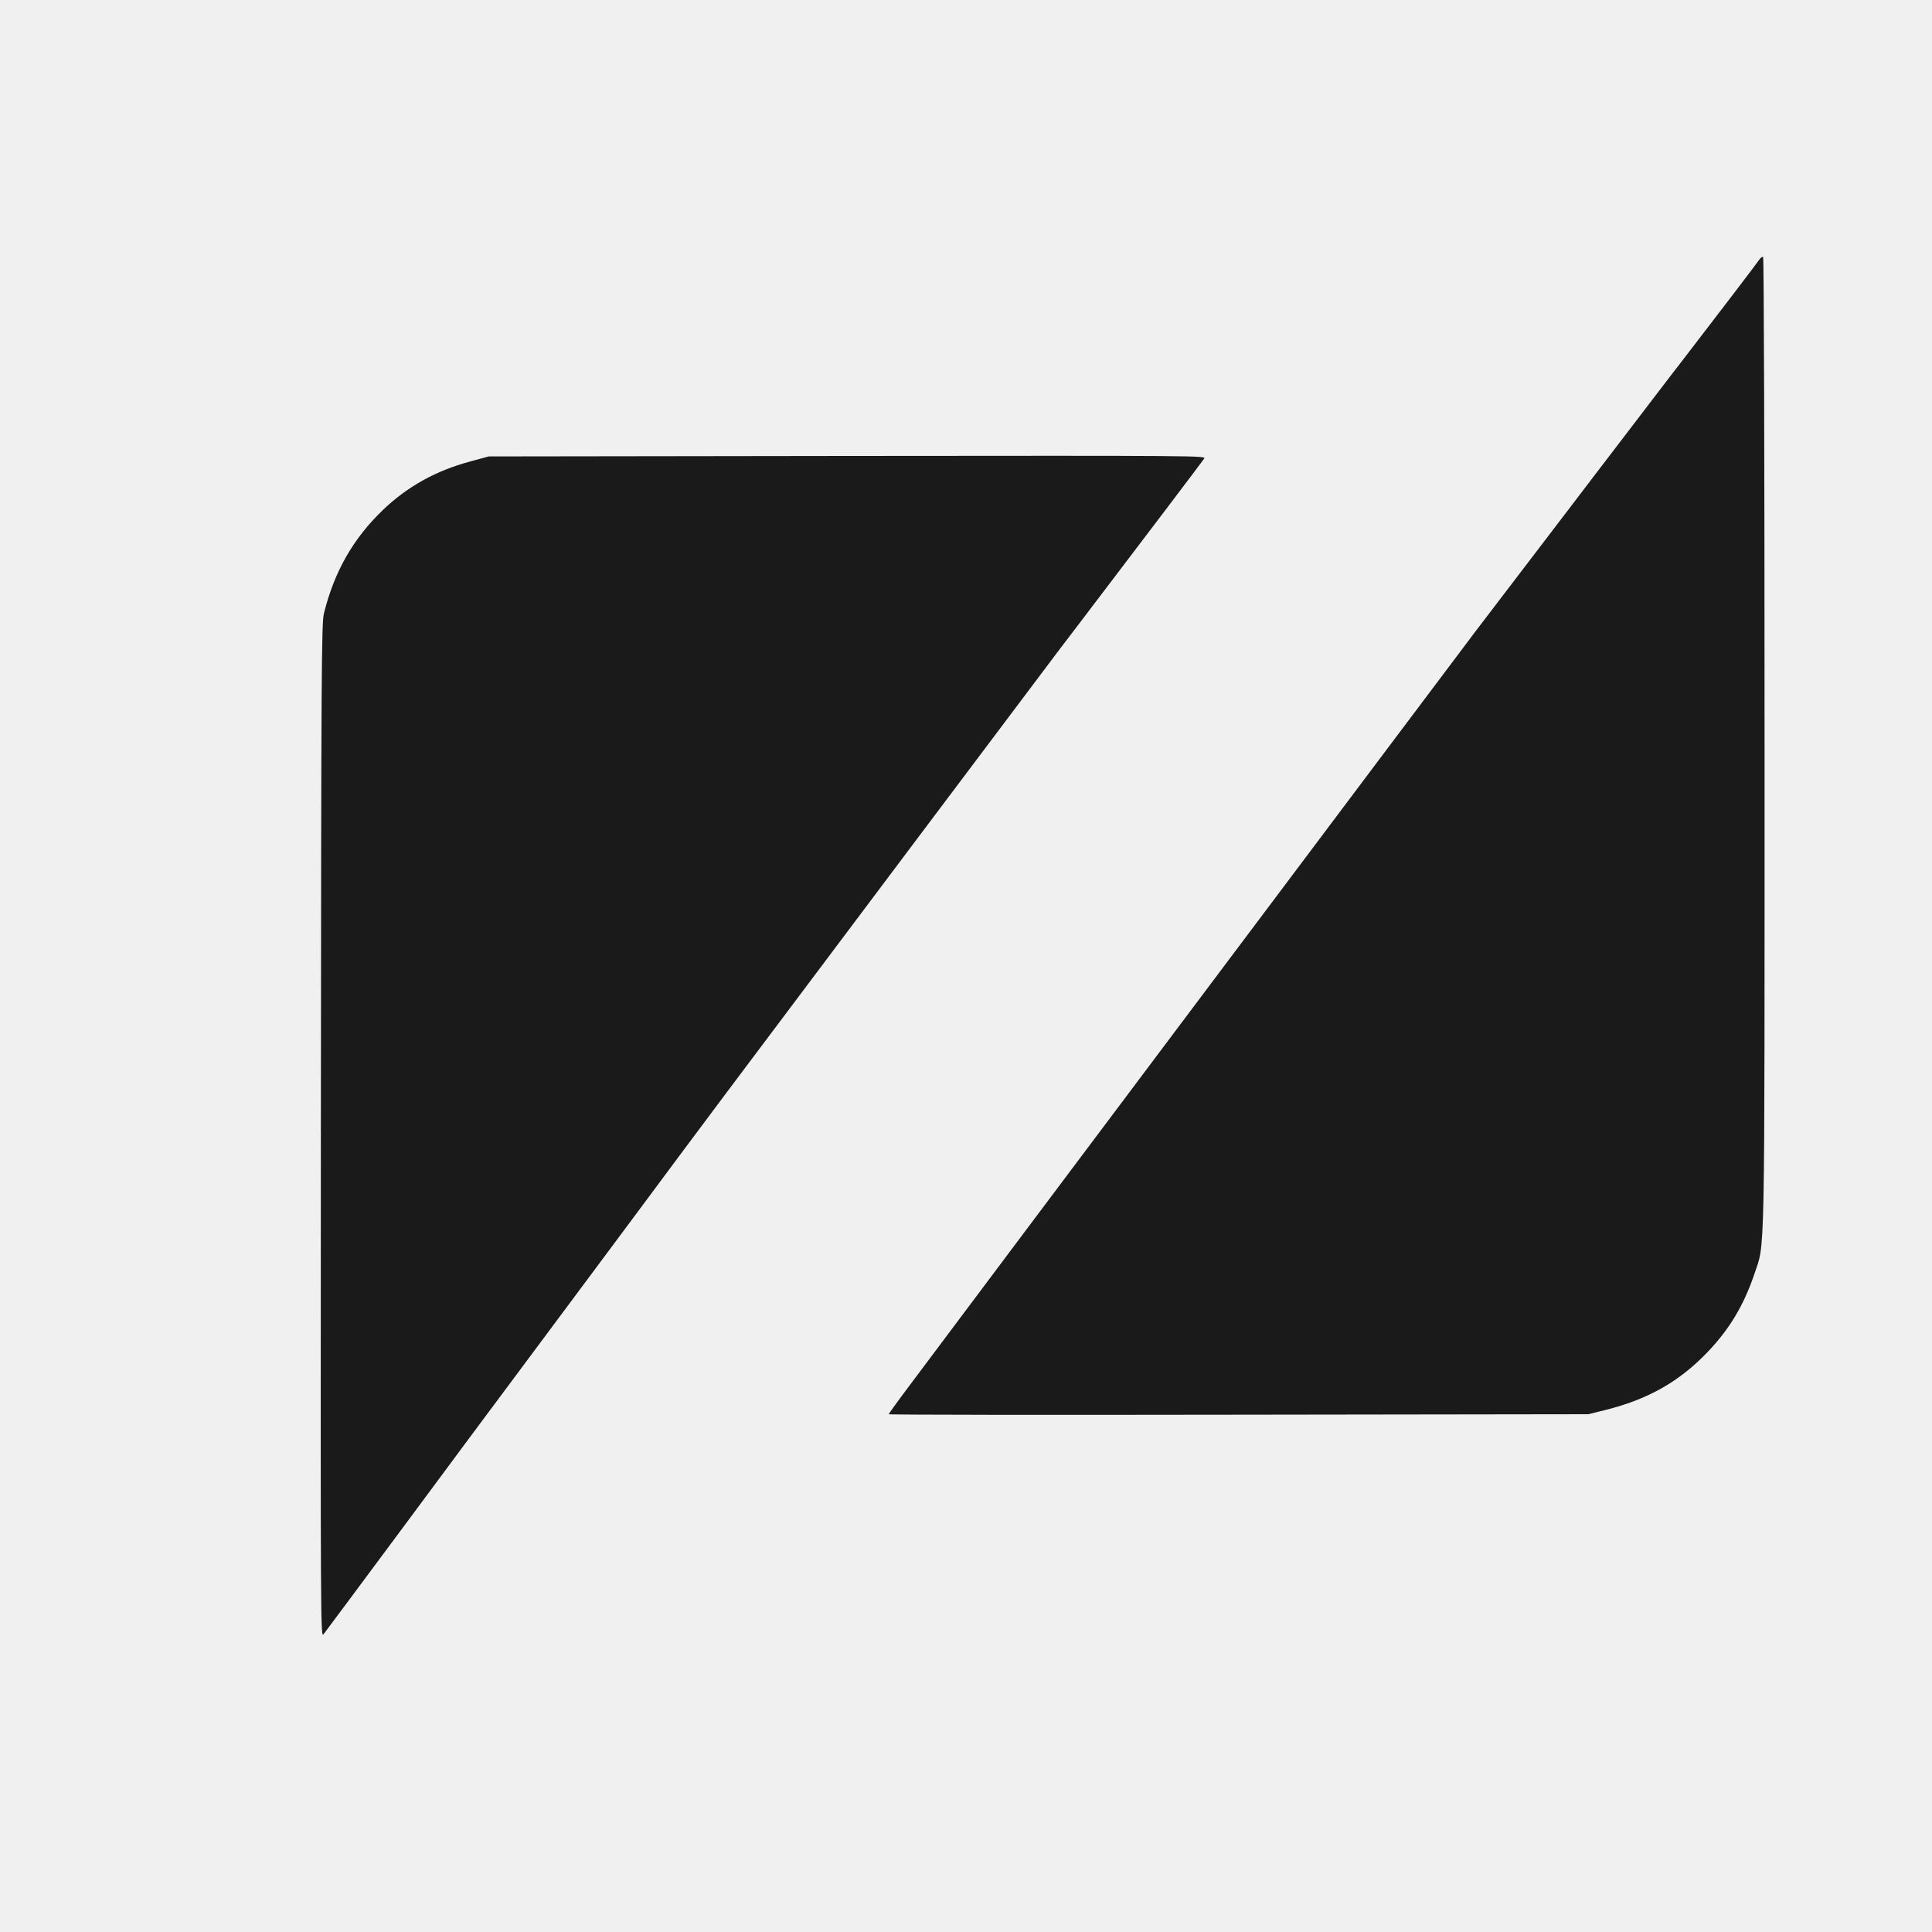
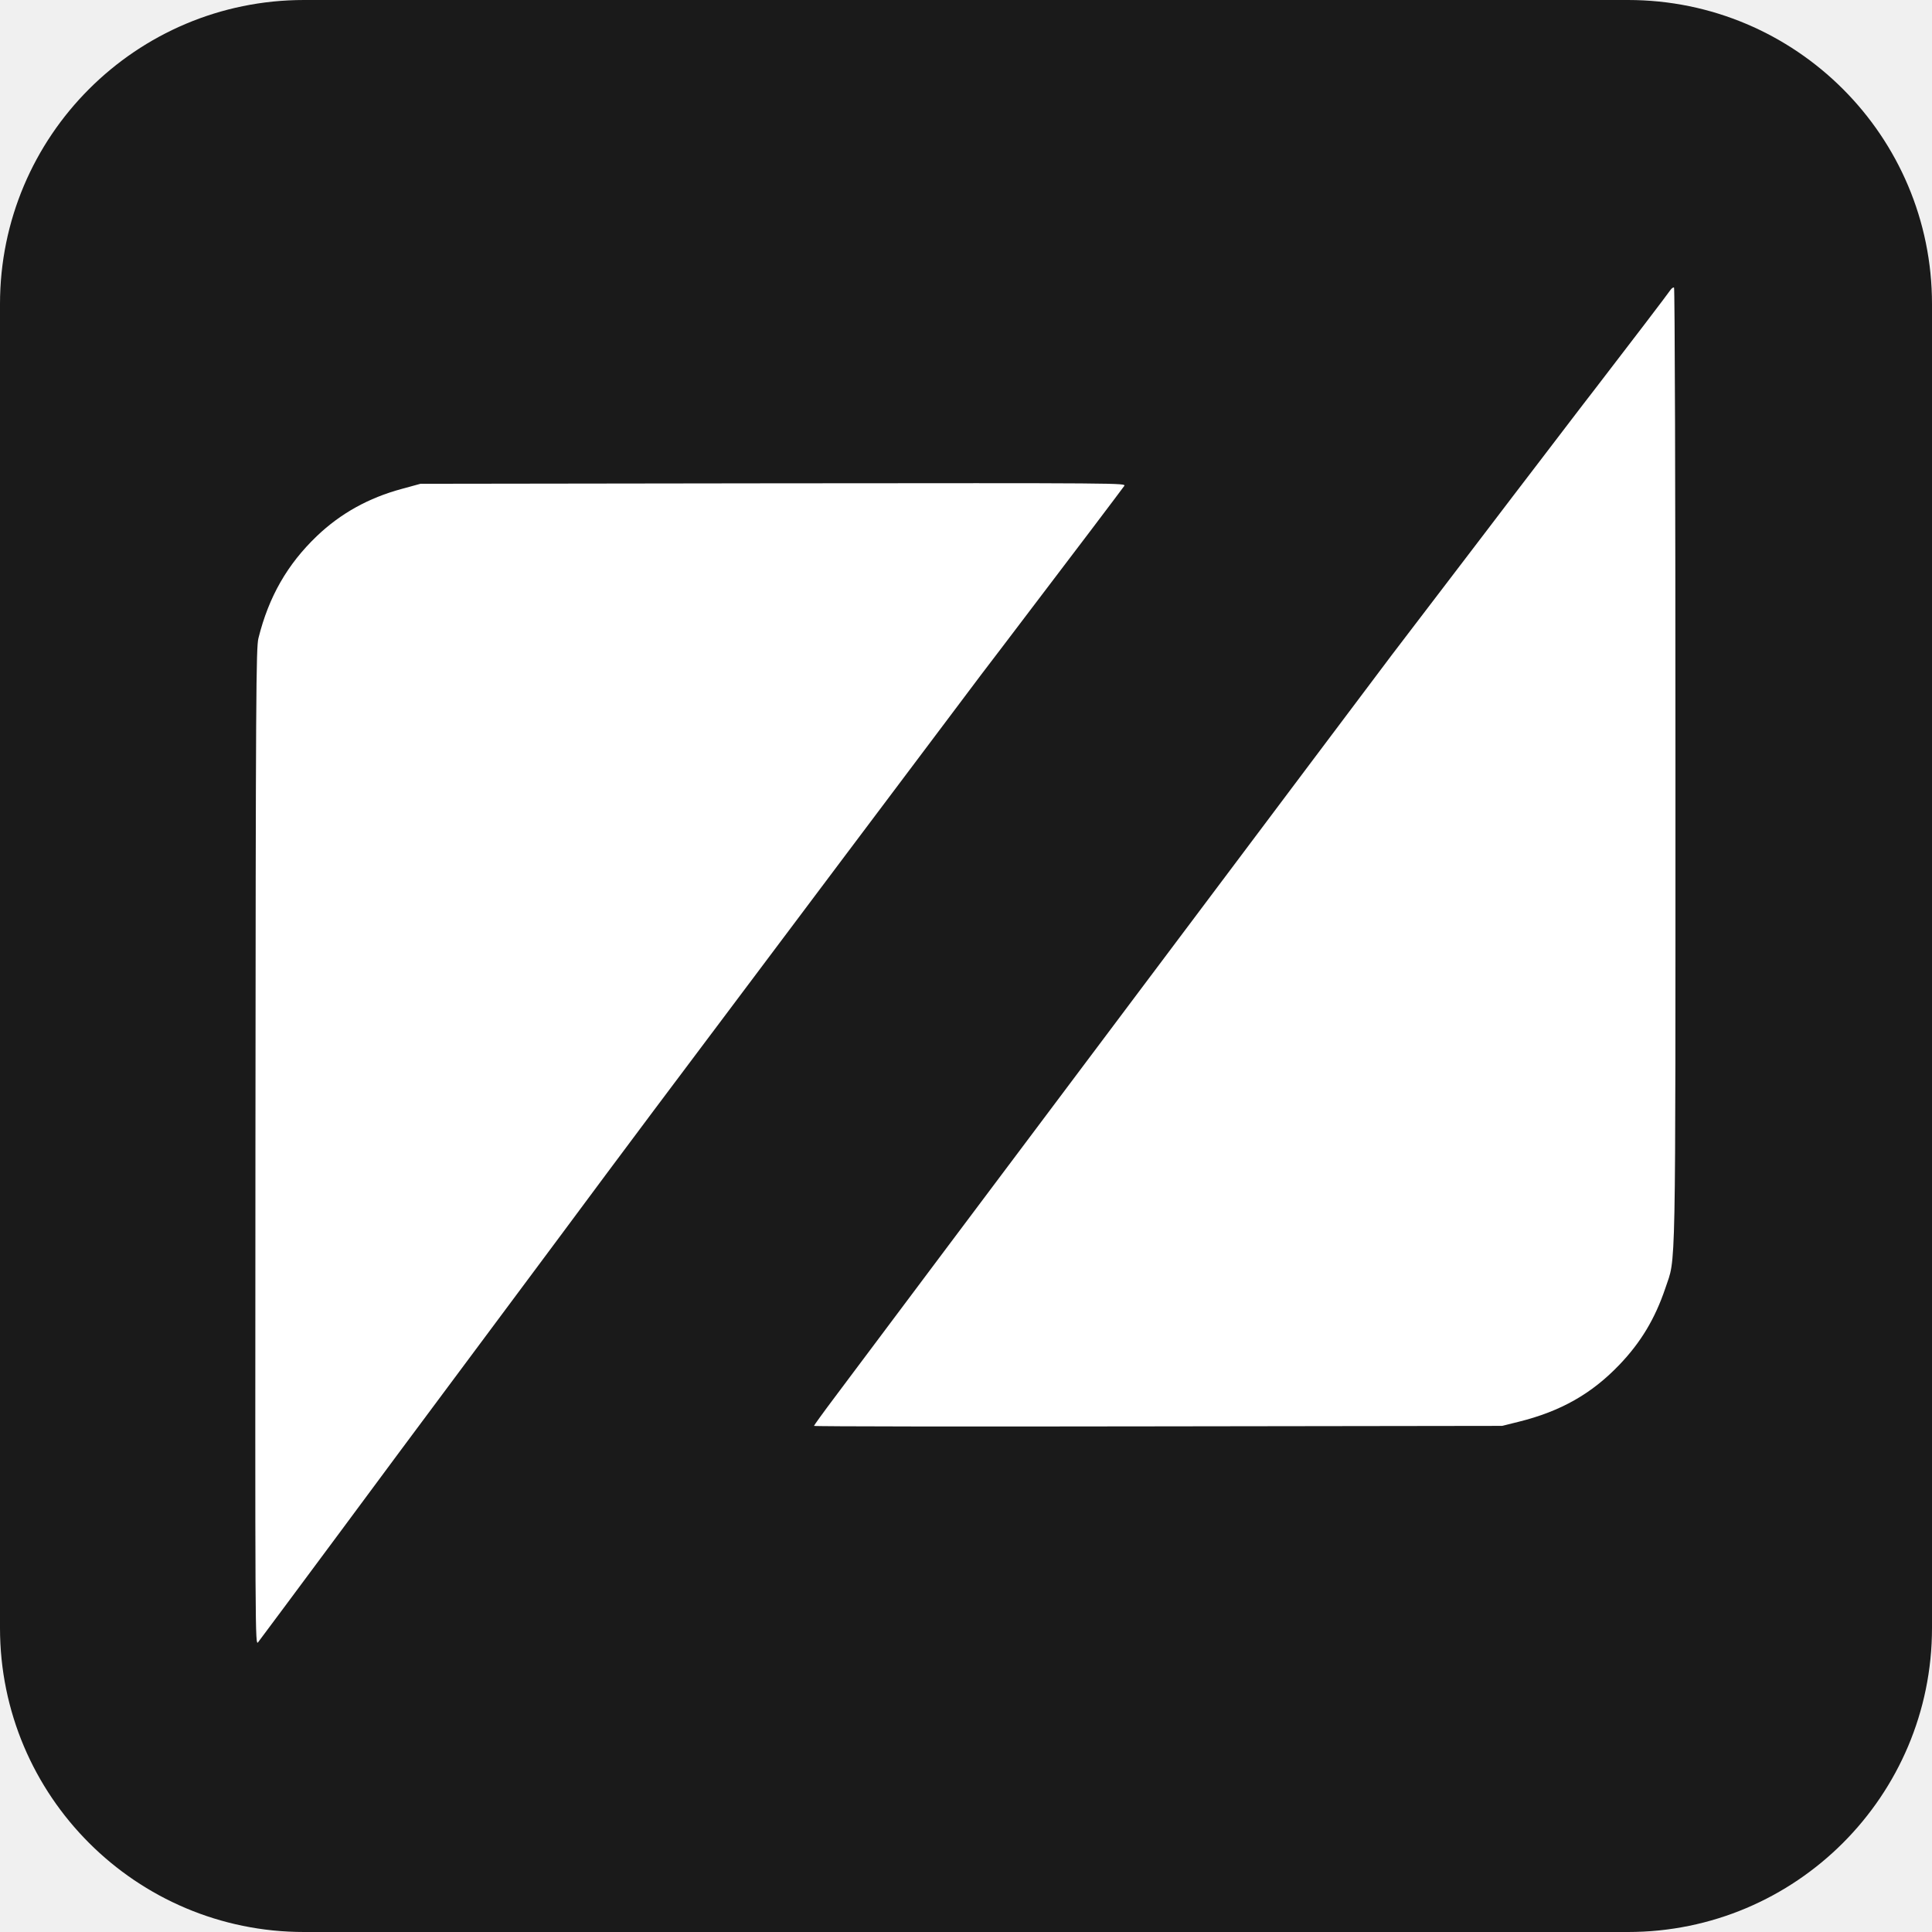
- <svg xmlns="http://www.w3.org/2000/svg" width="512" height="512" viewBox="200 300 600 400" preserveAspectRatio="xMidYMid meet">
-   <g fill="#1a1a1a">
+ <svg xmlns="http://www.w3.org/2000/svg" width="512" height="512" viewBox="219 189 610 610">
+   <rect x="219" y="189" width="610" height="610" rx="96" fill="#1a1a1a" />
+   <g fill="#ffffff">
    <path d="M299.65 551.25c0.1-143.45 0.2-157.8 0.95-160.75 3.25-13.1 9.15-23.35 18.45-32.25 7.5-7.15 16.3-12.05 26.85-14.9l5.85-1.6 111.45-0.15c110.7-0.1 111.45-0.1 110.75 0.85-0.95 1.35-17.7 23.5-29.75 39.3-5.4 7.15-12.35 16.25-15.4 20.25-4.6 6.05-78.55 104.5-103.3 137.5-7.85 10.5-21.75 29.1-29.8 40-9 12.1-22.65 30.45-34.25 46-12.25 16.45-19.75 26.5-34.95 47.05-14.1 19-24.9 33.5-26 34.95-0.95 1.25-0.95-0.55-0.85-156.25z" />
    <path d="M476 639.2c0-0.15 2.95-4.25 6.6-9.1 21.5-28.8 169.2-225.55 175.8-234.25 5.65-7.4 13.25-17.4 27.55-36.1 6.9-9.05 15.3-20.1 18.7-24.5 3.35-4.35 8-10.45 10.35-13.55 2.35-3.05 5.6-7.35 7.3-9.5 11.25-14.6 23.4-30.55 24.05-31.55 0.4-0.6 0.95-1 1.2-0.85 0.25 0.15 0.45 63.2 0.45 150.6 0 166.15 0.2 155.1-3.2 165.35-3.25 9.6-7.7 17.05-14.5 24.15-8.75 9.15-18.5 14.7-31.8 18l-5.25 1.3-108.6 0.15c-59.75 0.1-108.65 0.05-108.65-0.15z" />
  </g>
</svg>
